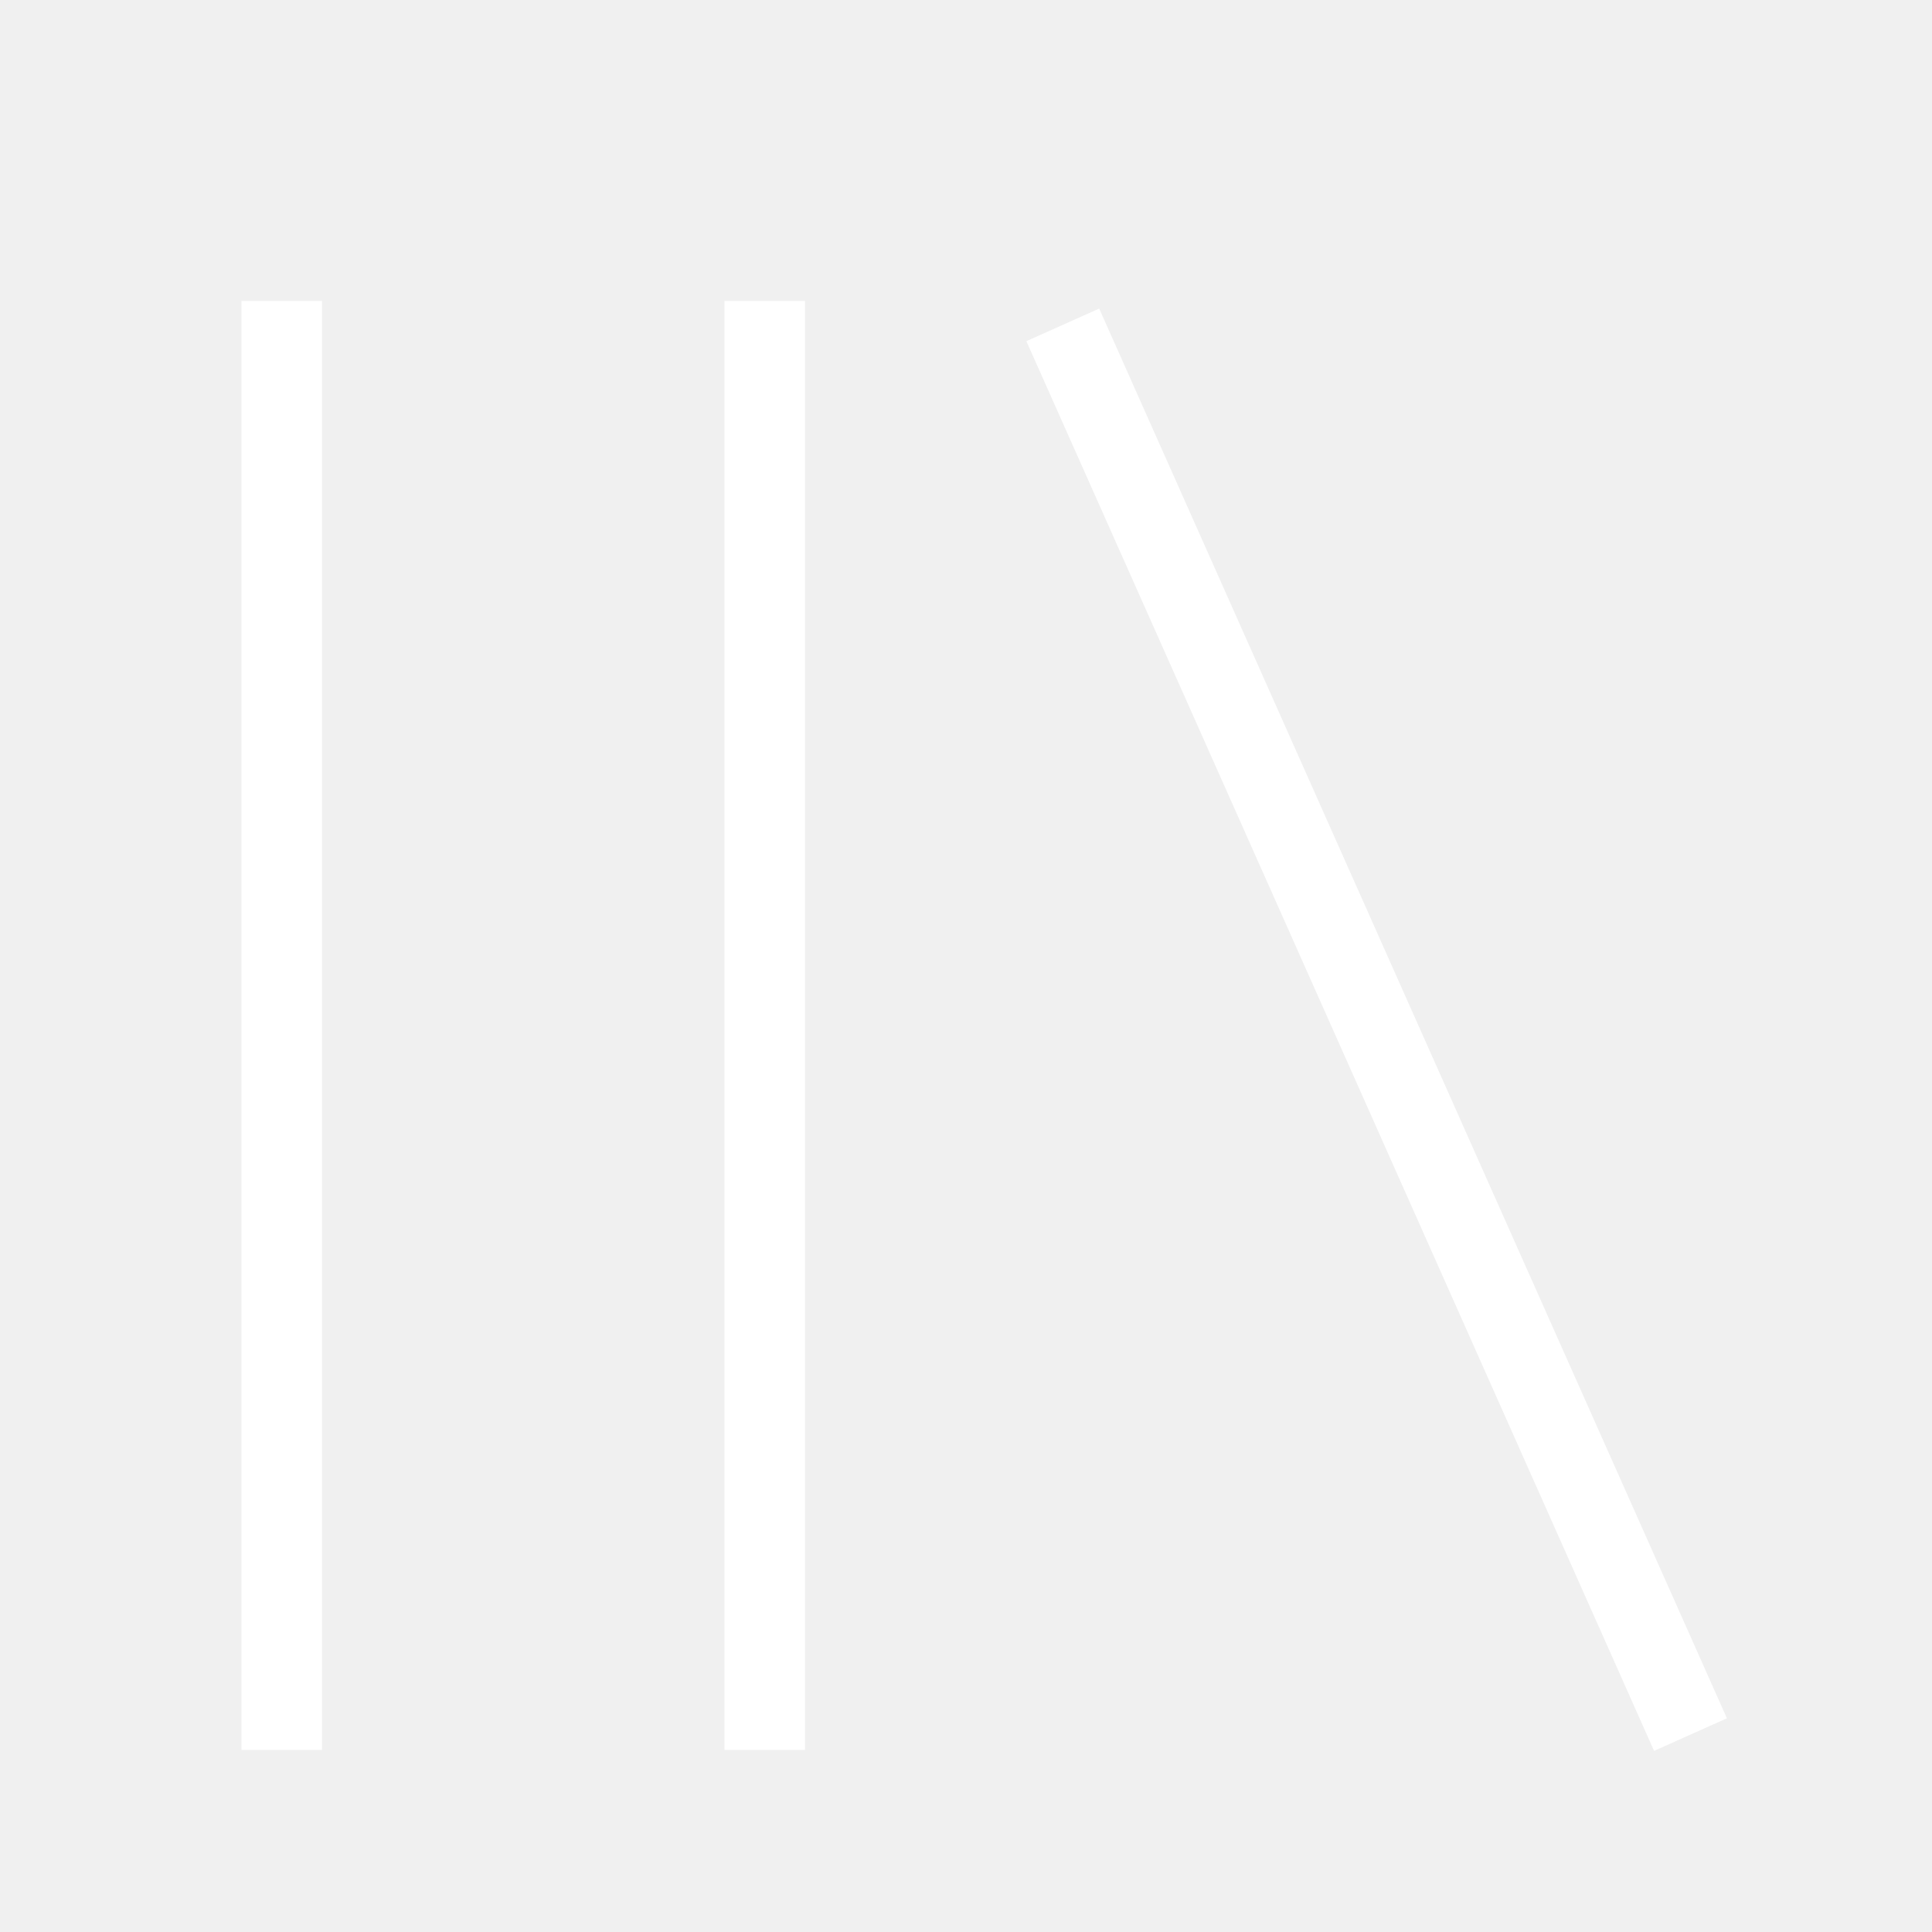
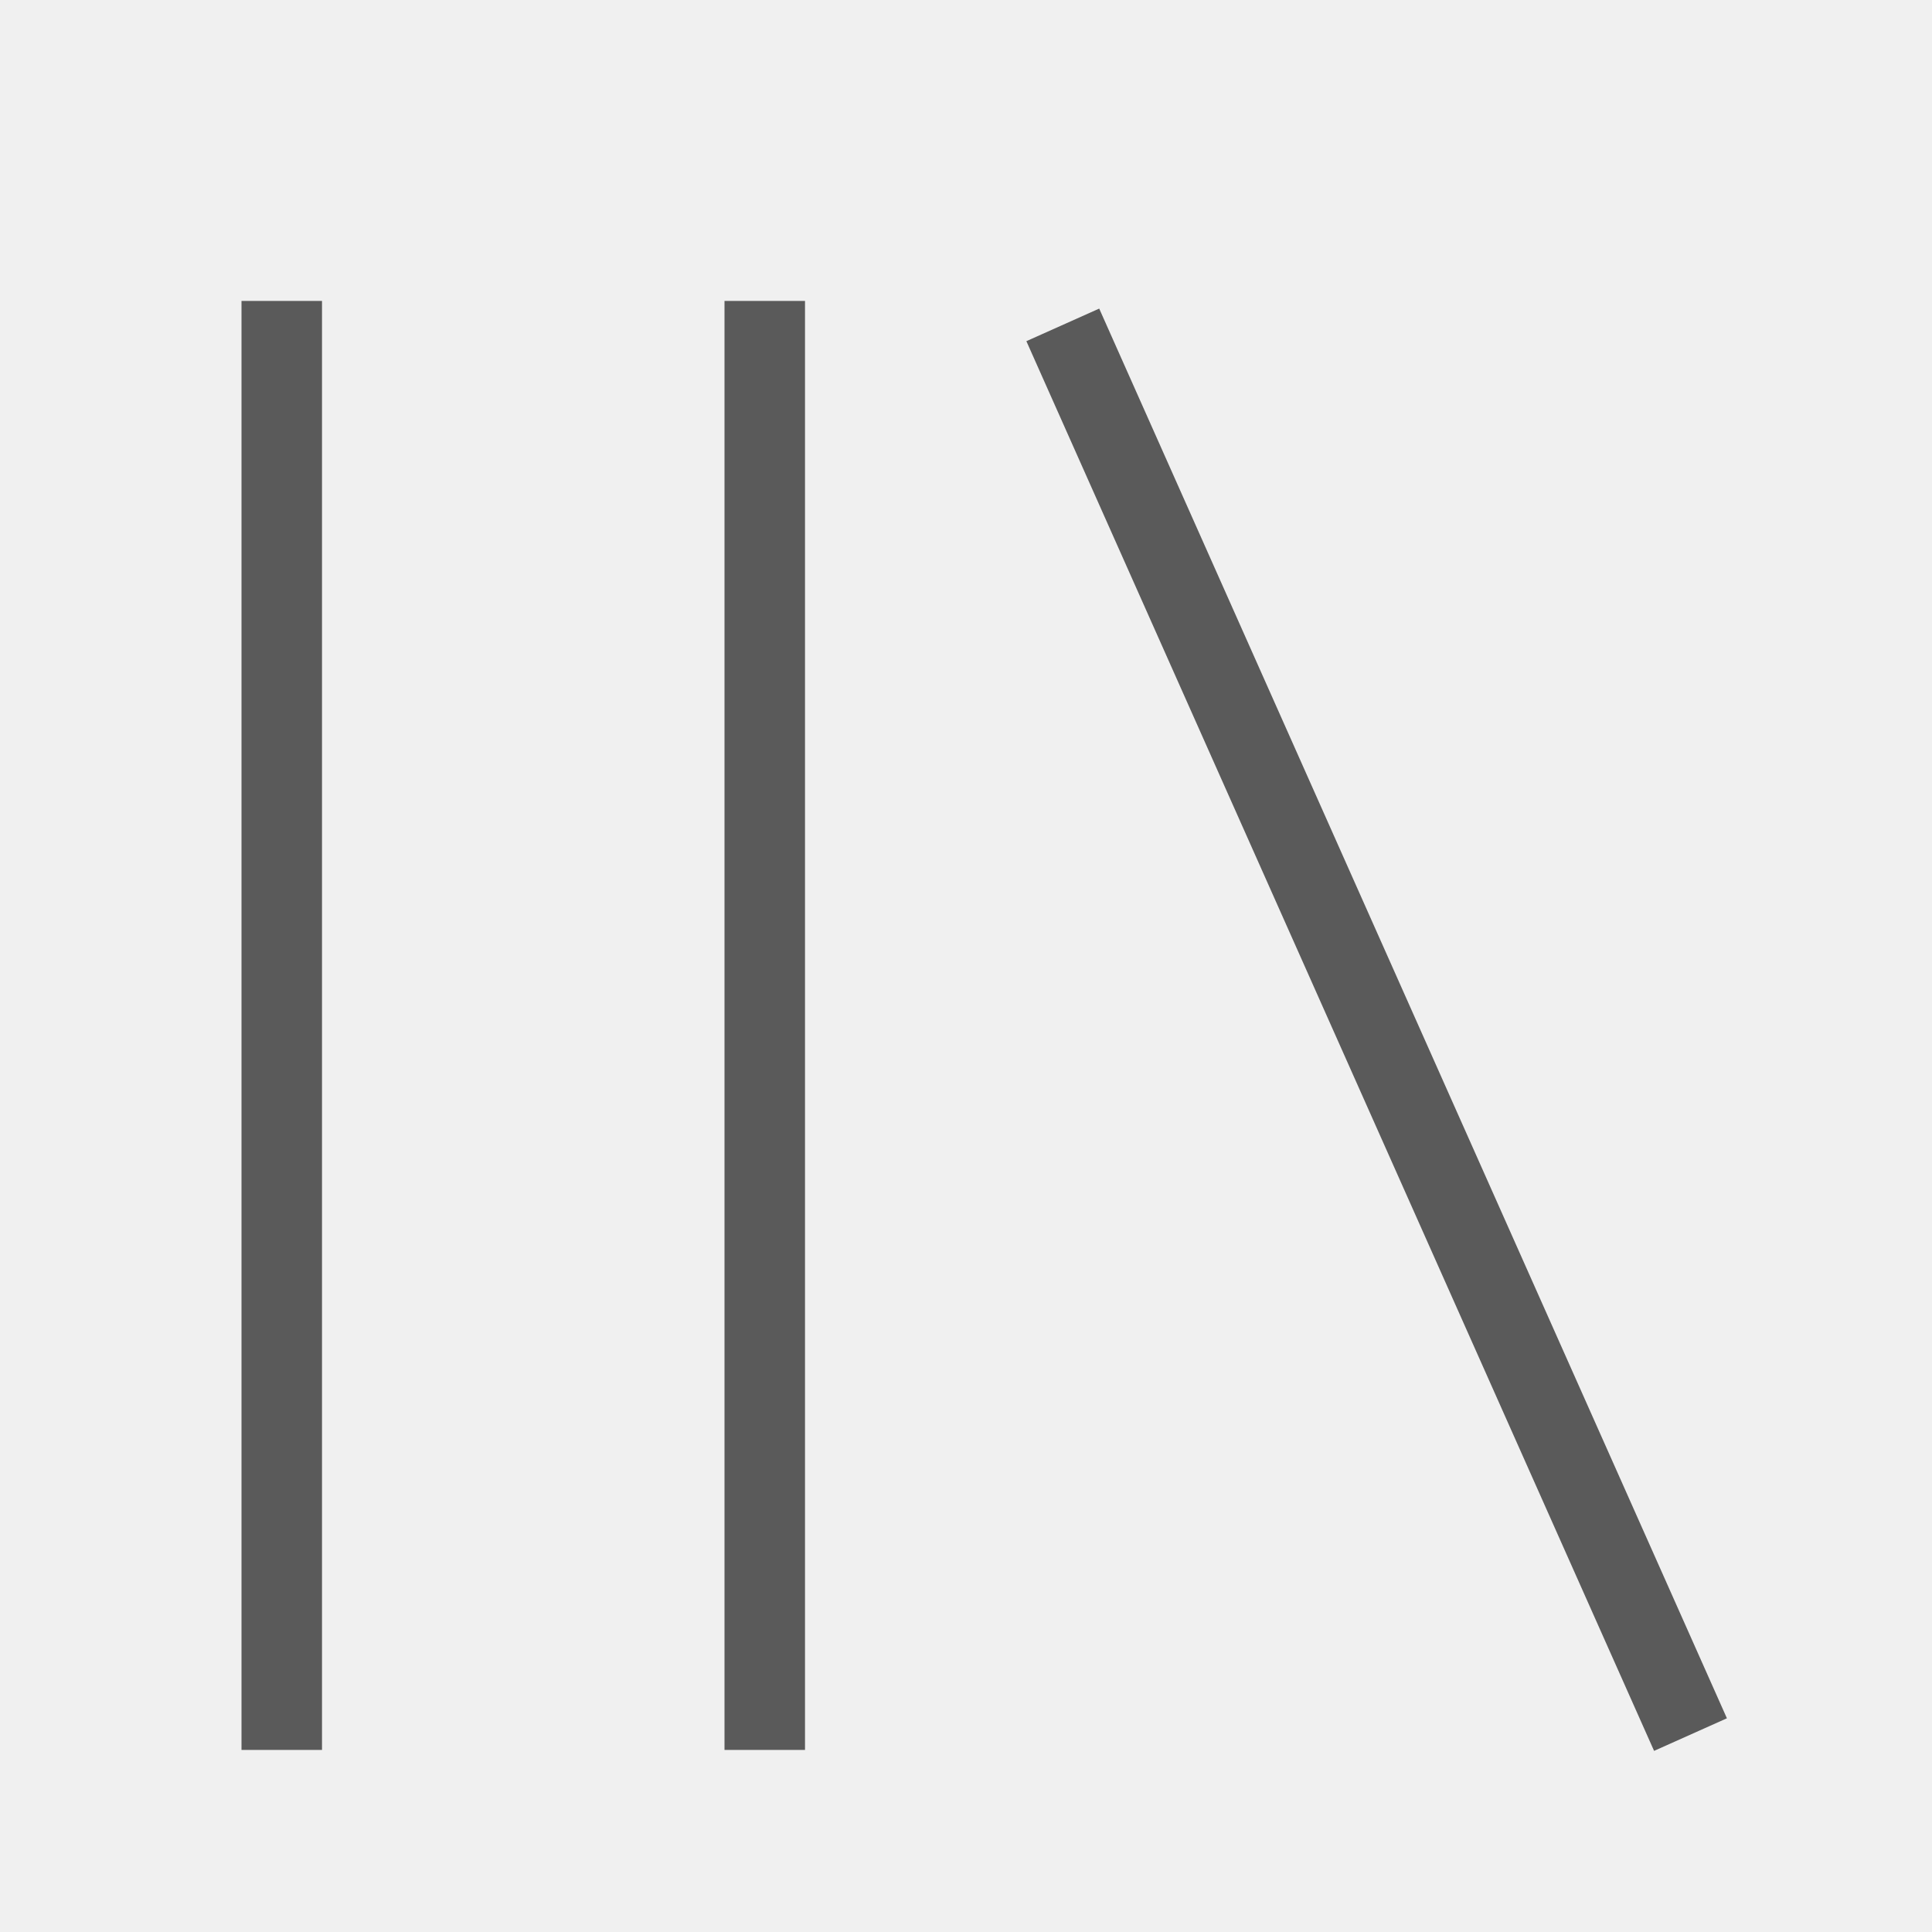
<svg xmlns="http://www.w3.org/2000/svg" viewBox="0 0 512 512">
-   <path d="M291.301 81.778l166.349 373.587-19.301 8.635-166.349-373.587zM64 463.746v-384h21.334v384h-21.334zM192 463.746v-384h21.334v384h-21.334z" fill="#ffffff" />
+   <path d="M291.301 81.778l166.349 373.587-19.301 8.635-166.349-373.587zM64 463.746v-384h21.334v384h-21.334zM192 463.746v-384h21.334v384h-21.334z" fill="#5a5a5a" />
</svg>
